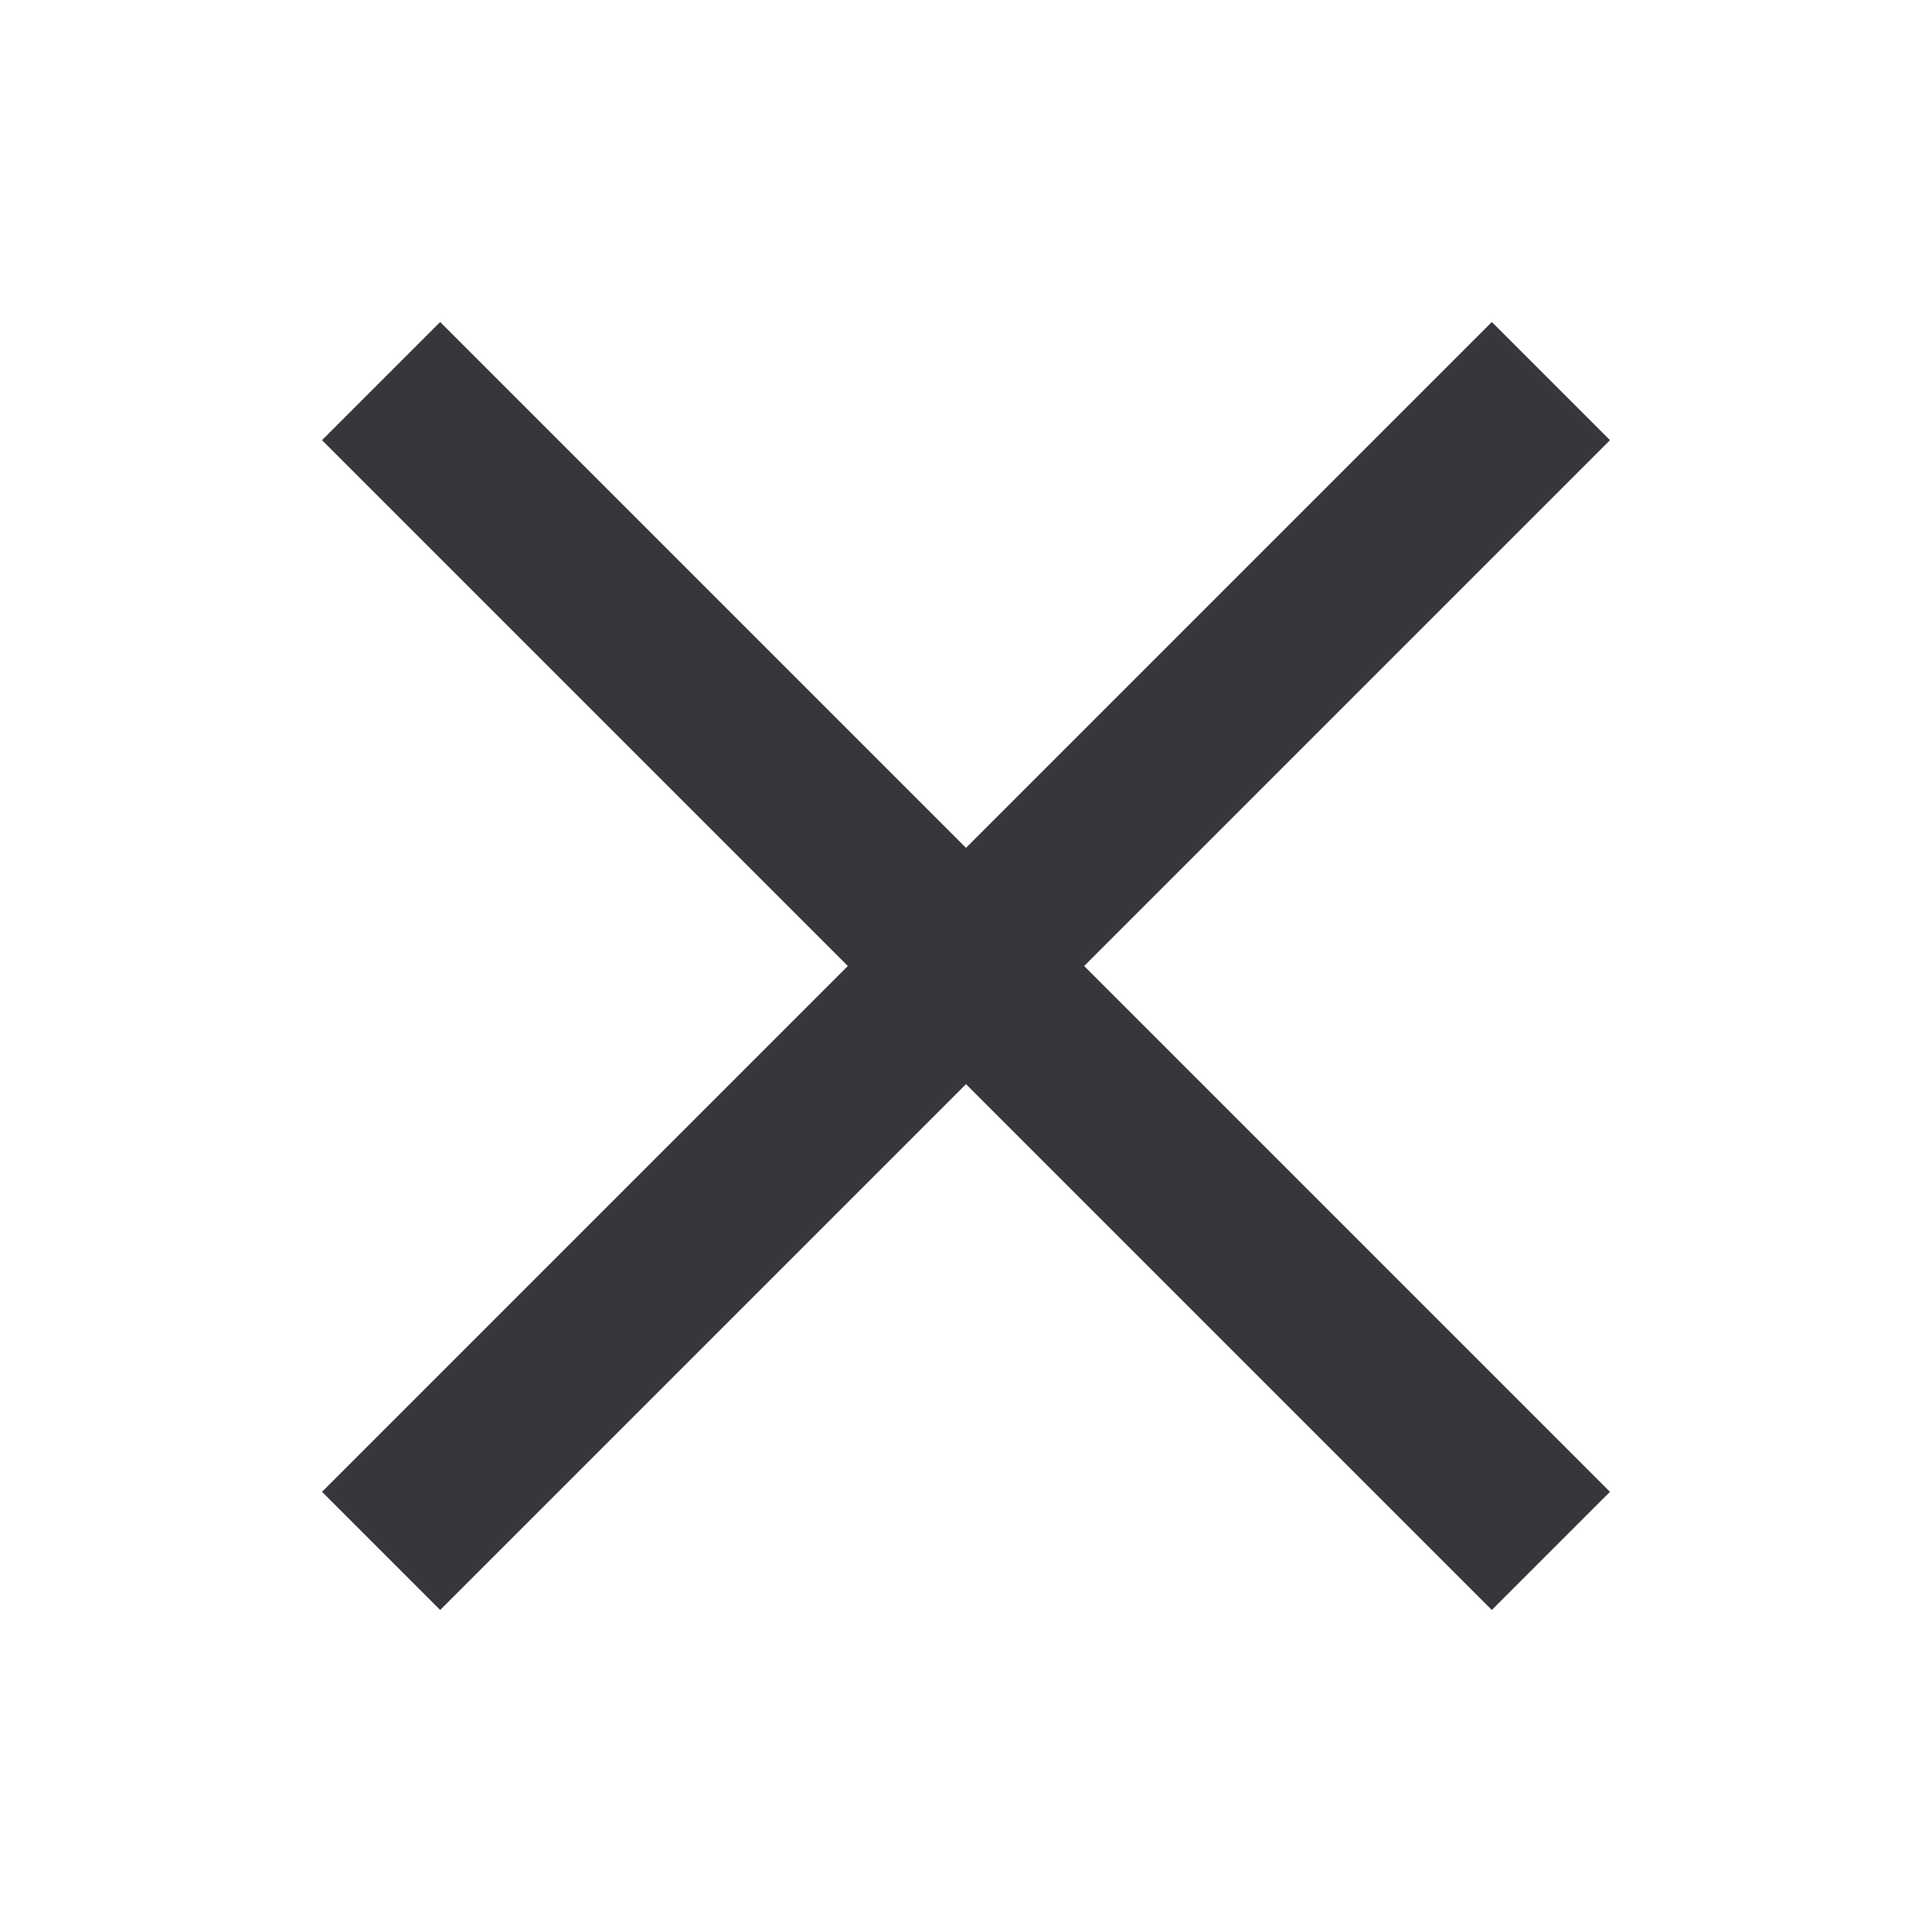
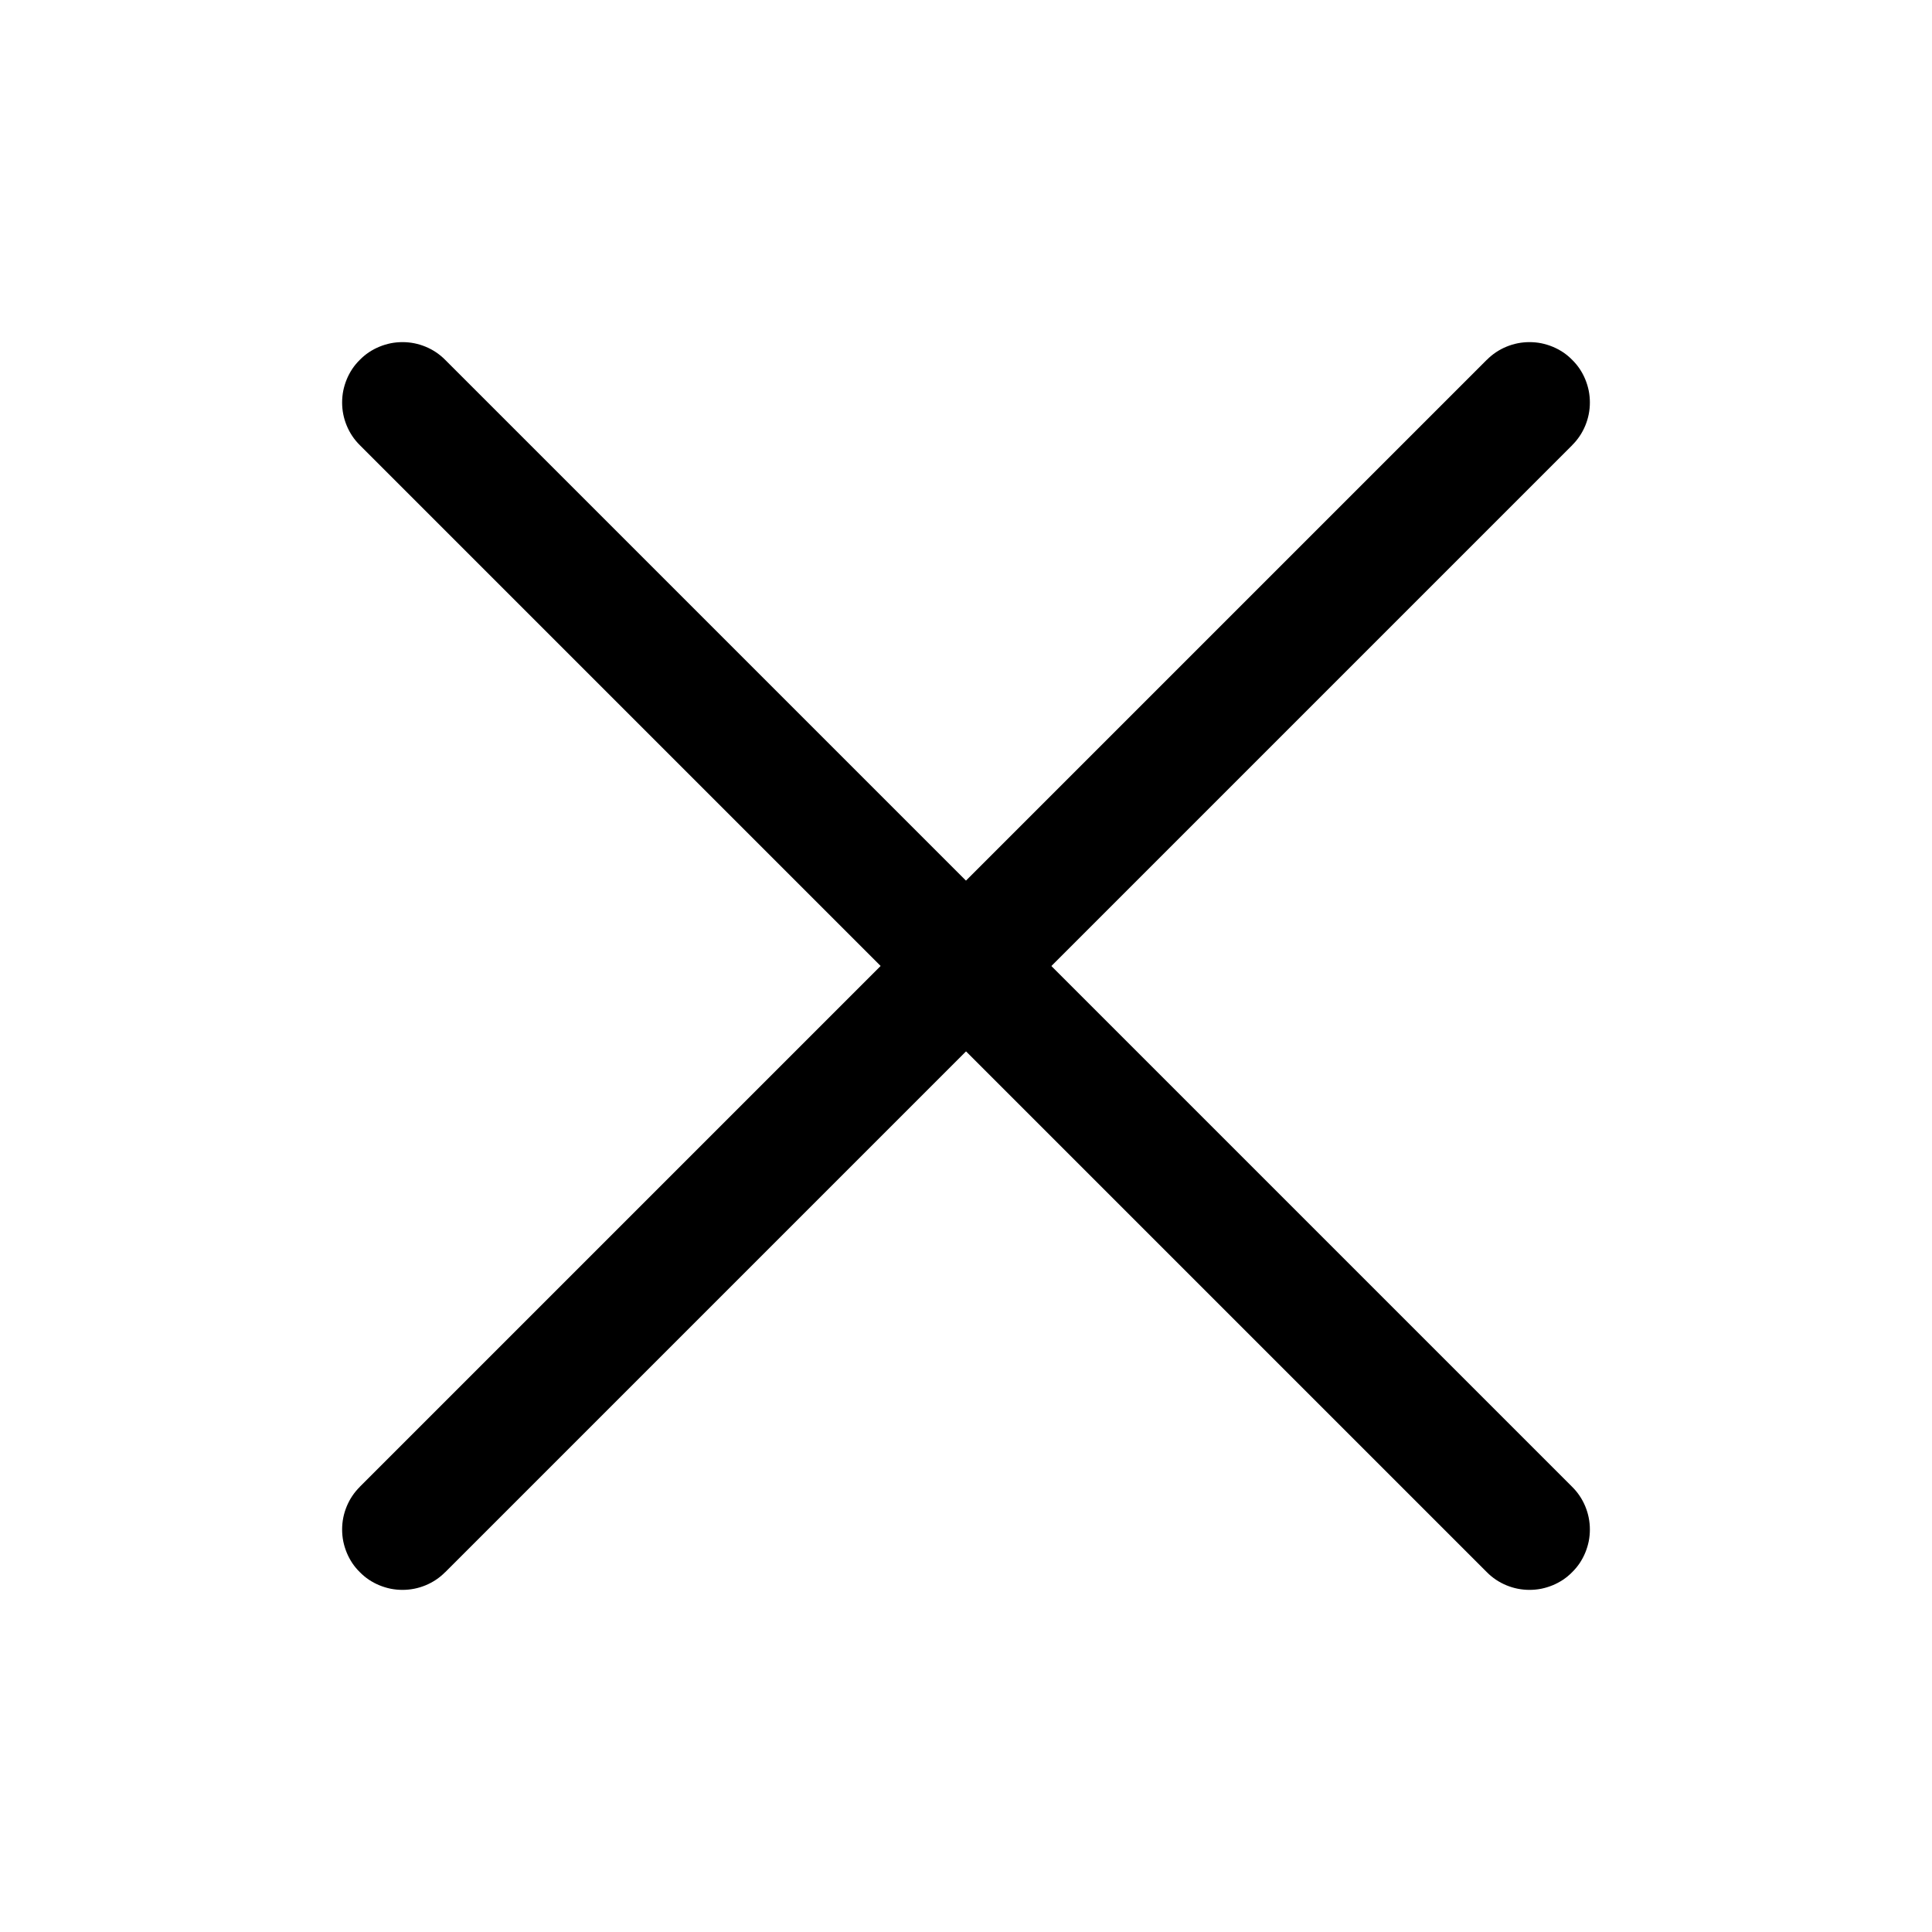
<svg xmlns="http://www.w3.org/2000/svg" fill="none" version="1.1" width="24" height="24" viewBox="0 0 24 24">
  <defs>
    <clipPath id="master_svg0_234_14784">
      <rect x="0" y="0" width="24" height="24" rx="0" />
    </clipPath>
-     <clipPath id="master_svg1_3125_4250">
-       <rect x="0" y="0" width="24" height="24" rx="0" />
-     </clipPath>
  </defs>
  <g clip-path="url(#master_svg0_234_14784)">
-     <g clip-path="url(#master_svg1_3125_4250)" />
    <g>
-       <g>
-         <g transform="matrix(-0.707107,0.7071065,-0.7071071,-0.7071065,38.00858,-4.807725)">
-           <path d="M20,5.468L40.551,5.468L40.551,7.544L20,7.544L20,5.468Z" fill-rule="evenodd" fill="#38363C" fill-opacity="1" />
-         </g>
-         <g transform="matrix(0.707107,0.7071065,-0.7071071,0.7071065,4.429955,-2.694855)">
-           <path d="M5.468,4L26.019,4L26.019,6.076L5.468,6.076L5.468,4Z" fill-rule="evenodd" fill="#38363C" fill-opacity="1" />
-         </g>
-       </g>
+       <path d="M19.53,5.53Q19.636,5.425,19.693,5.287Q19.75,5.149,19.75,5Q19.75,4.926,19.736,4.854Q19.721,4.781,19.693,4.713Q19.665,4.645,19.624,4.583Q19.583,4.522,19.53,4.47Q19.478,4.417,19.417,4.376Q19.355,4.335,19.287,4.307Q19.219,4.279,19.146,4.264Q19.074,4.25,19,4.25Q18.851,4.25,18.713,4.307Q18.575,4.364,18.47,4.47L18.469,4.47L4.47,18.469L4.47,18.47Q4.364,18.575,4.307,18.713Q4.25,18.851,4.25,19Q4.25,19.074,4.264,19.146Q4.279,19.219,4.307,19.287Q4.335,19.355,4.376,19.417Q4.417,19.478,4.47,19.53Q4.522,19.583,4.583,19.624Q4.645,19.665,4.713,19.693Q4.781,19.721,4.854,19.736Q4.926,19.75,5,19.75Q5.149,19.75,5.287,19.693Q5.425,19.636,5.53,19.53L5.531,19.53L19.53,5.531L19.53,5.53L19.53,5.53Z" fill-rule="evenodd" fill="#000000" fill-opacity="1" style="mix-blend-mode:passthrough" />
+     </g>
+     <g>
+       <path d="M4.47,5.53Q4.364,5.425,4.307,5.287Q4.25,5.149,4.25,5Q4.25,4.926,4.264,4.854Q4.279,4.781,4.307,4.713Q4.335,4.645,4.376,4.583Q4.417,4.522,4.47,4.47Q4.522,4.417,4.583,4.376Q4.645,4.335,4.713,4.307Q4.781,4.279,4.854,4.264Q4.926,4.25,5,4.25Q5.149,4.25,5.287,4.307Q5.425,4.364,5.53,4.47L19.53,18.47Q19.636,18.575,19.693,18.713Q19.75,18.851,19.75,19Q19.75,19.074,19.736,19.146Q19.721,19.219,19.693,19.287Q19.665,19.355,19.624,19.417Q19.583,19.478,19.53,19.53Q19.478,19.583,19.417,19.624Q19.355,19.665,19.287,19.693Q19.219,19.721,19.146,19.736Q19.074,19.75,19,19.75Q18.851,19.75,18.713,19.693Q18.575,19.636,18.47,19.53L4.47,5.53L4.47,5.53Z" fill-rule="evenodd" fill="#000000" fill-opacity="1" style="mix-blend-mode:passthrough" />
    </g>
  </g>
</svg>
